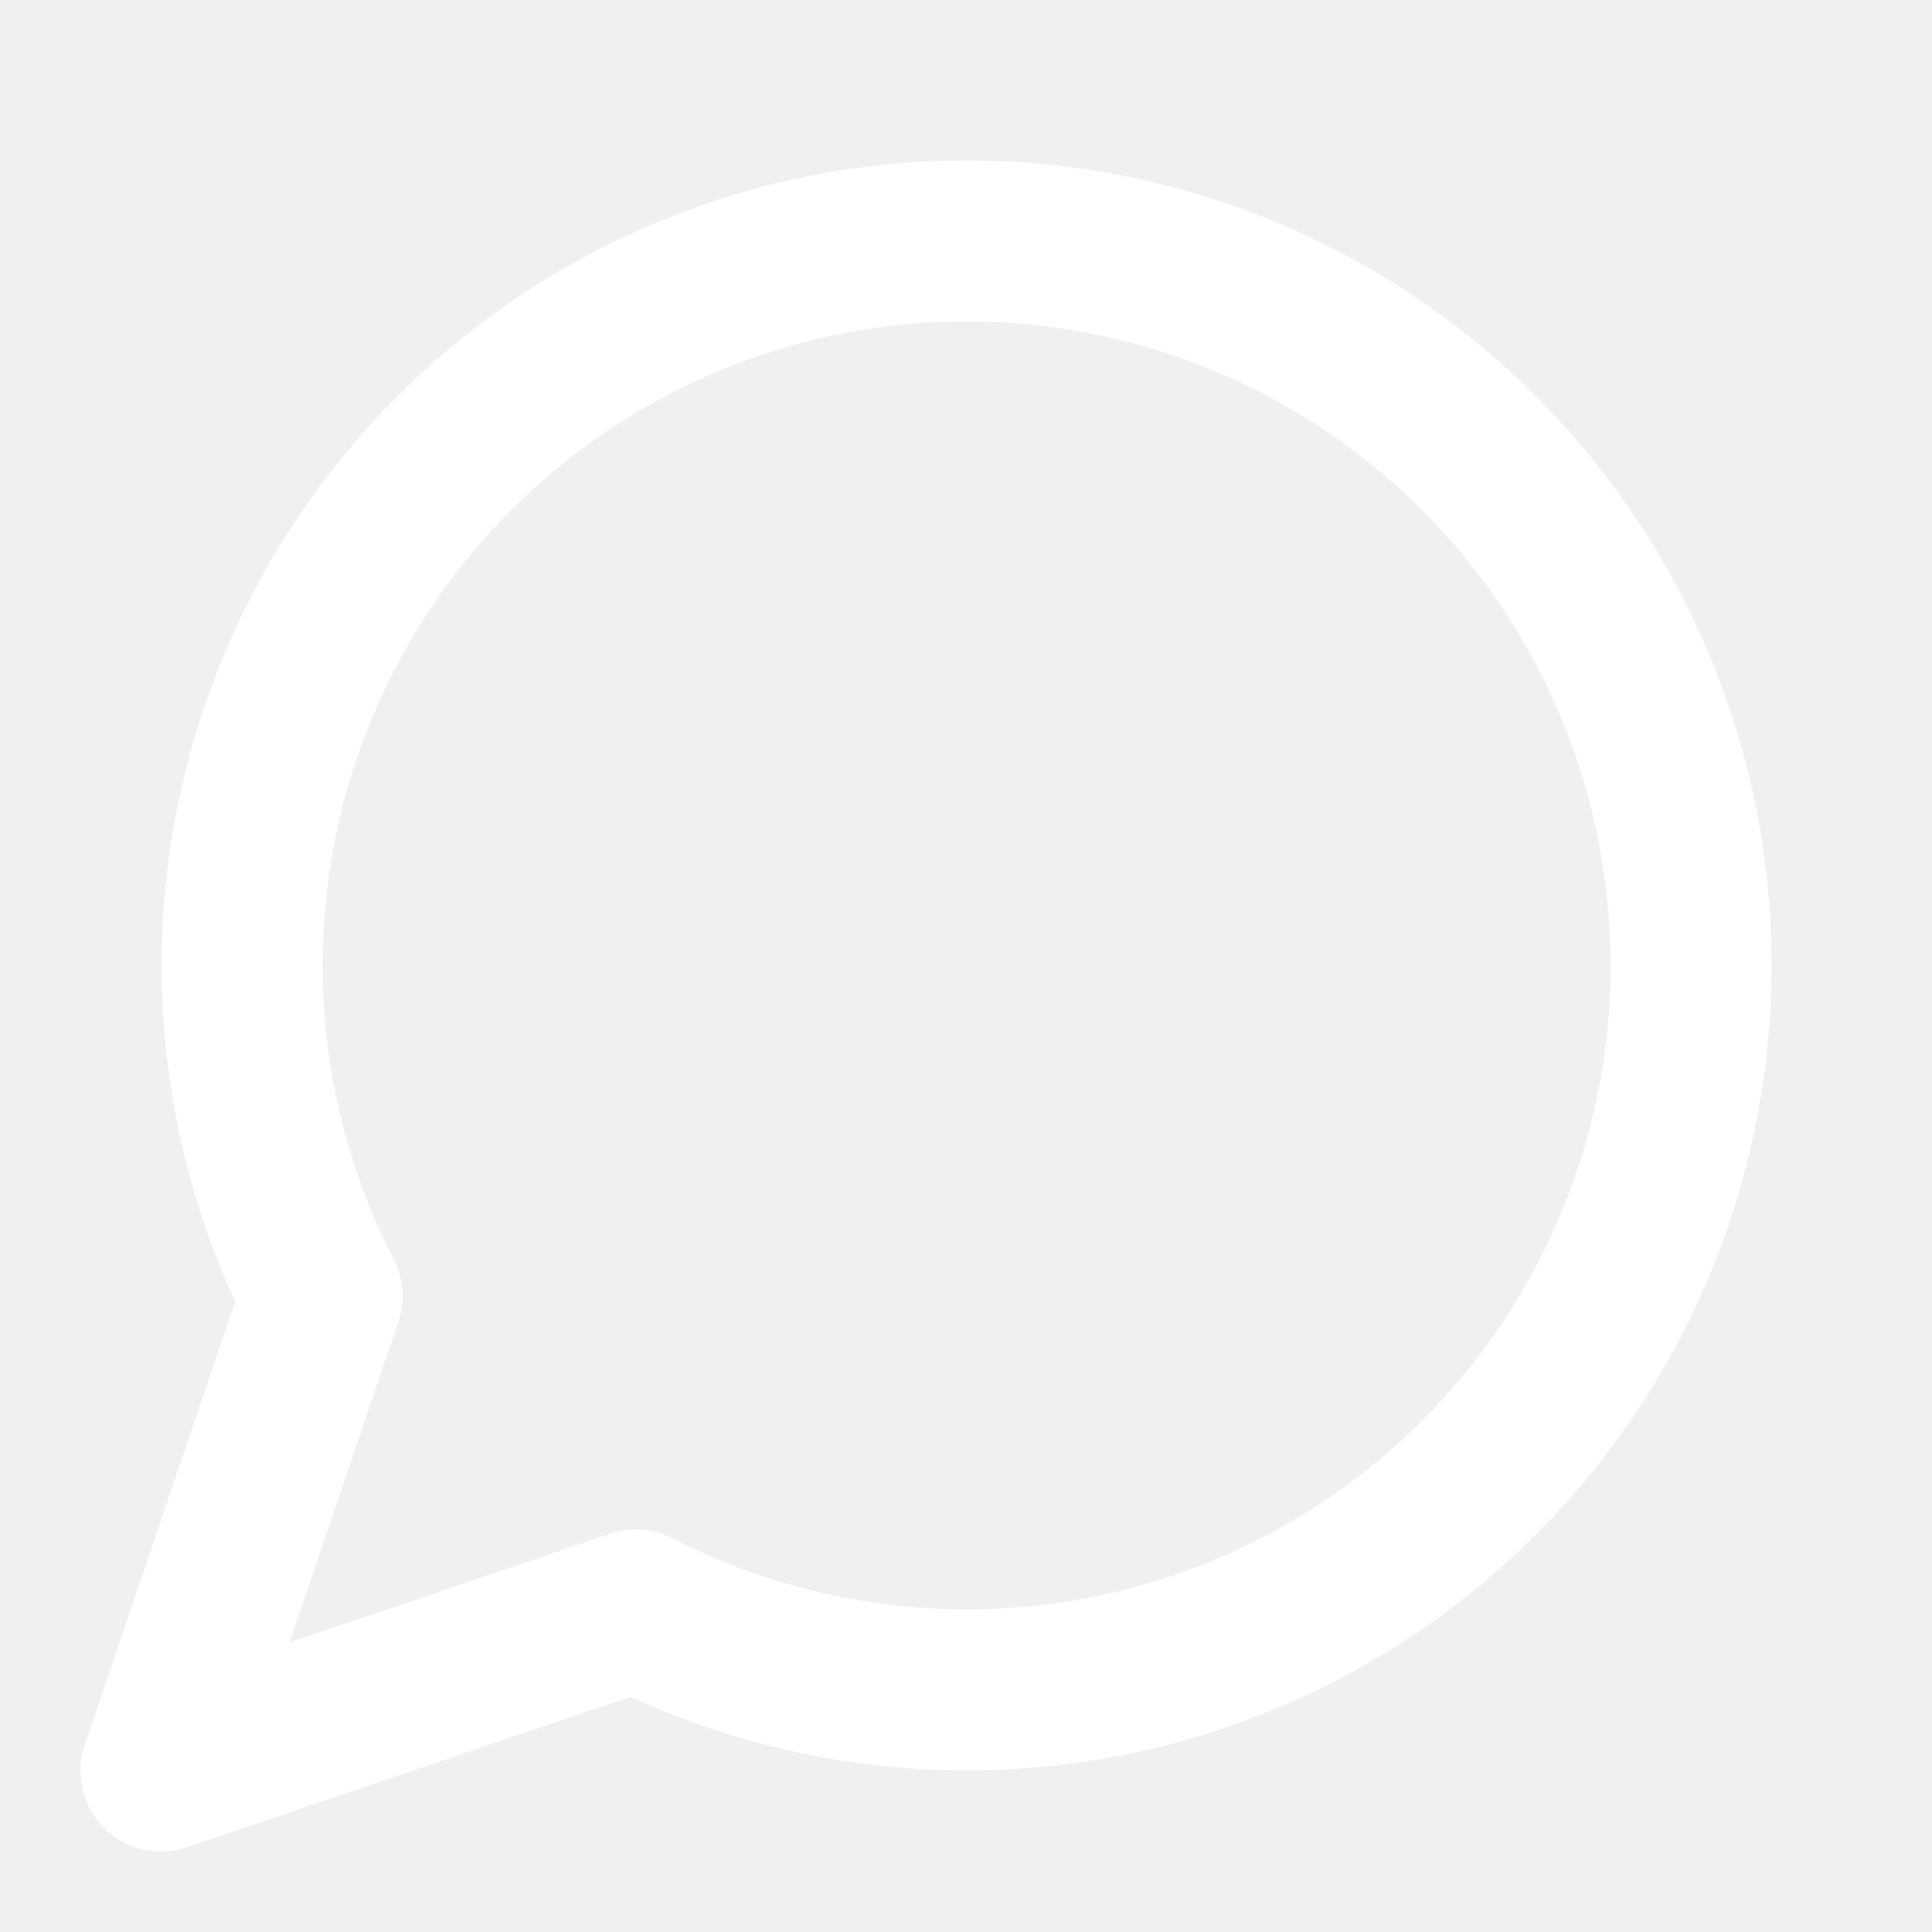
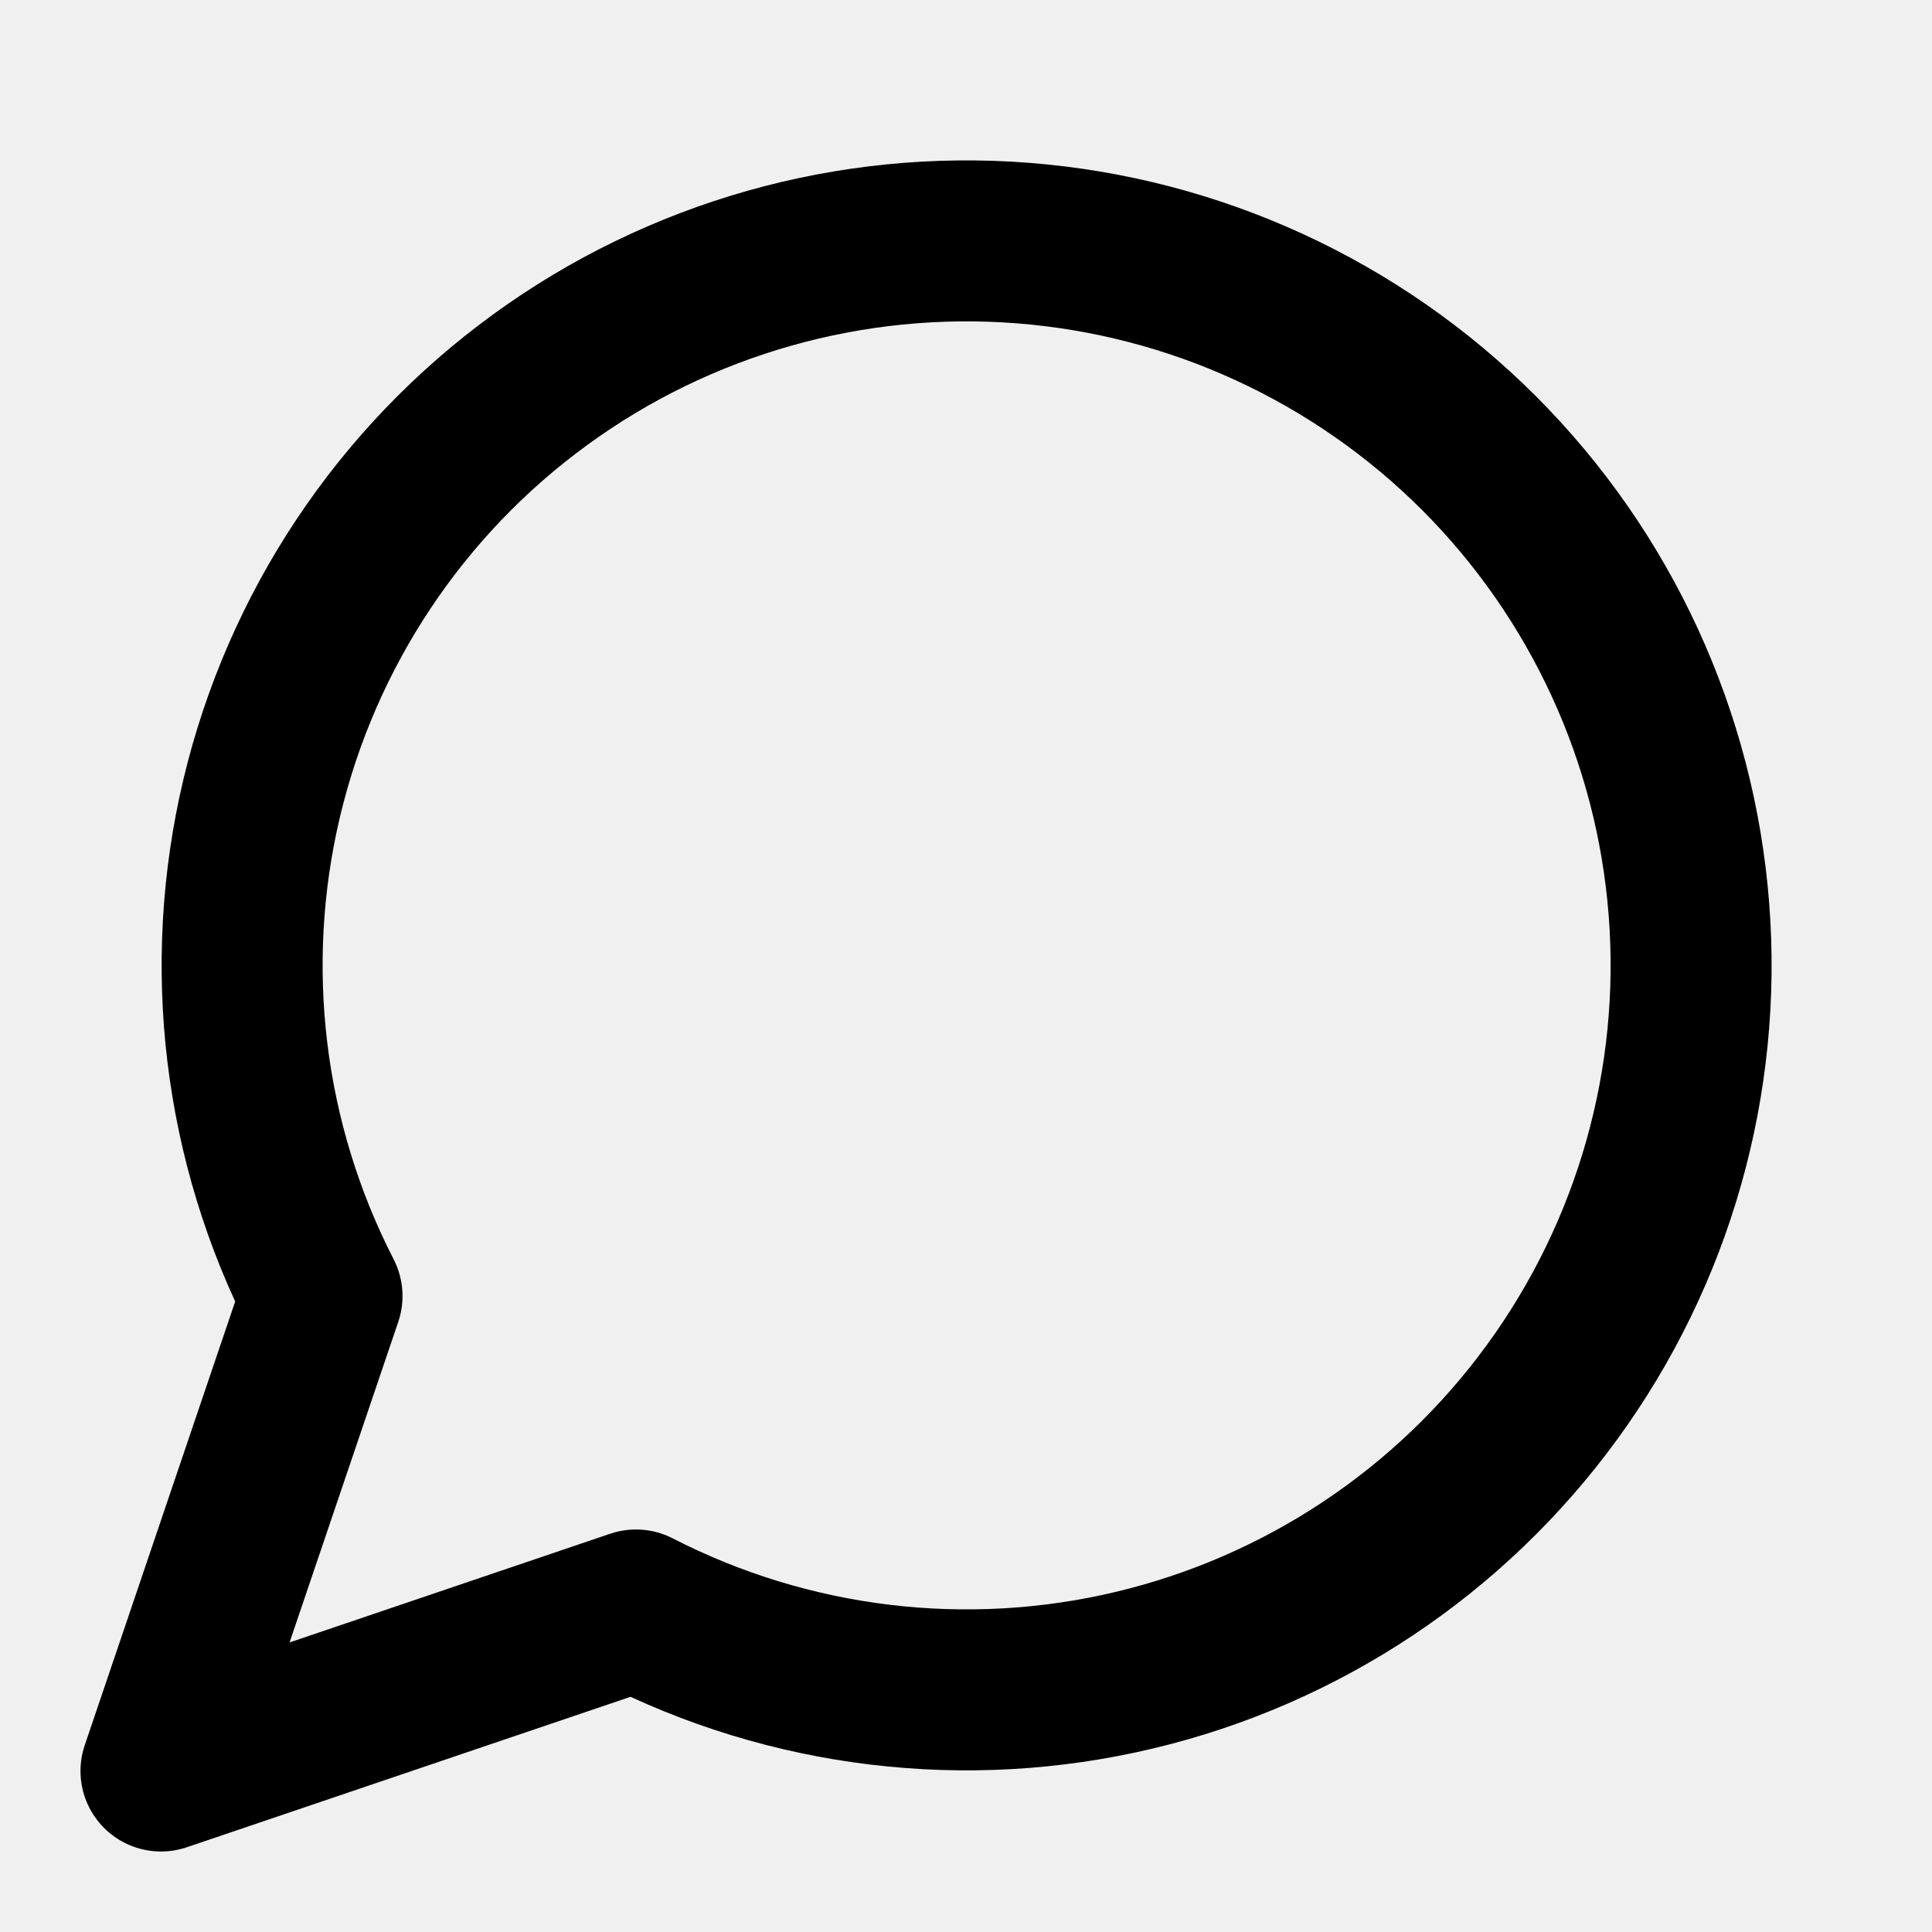
<svg xmlns="http://www.w3.org/2000/svg" width="28" height="28" viewBox="0 0 28 28" fill="none">
-   <path d="M9.217 23.333C11.443 24.476 14.005 24.785 16.439 24.206C18.874 23.627 21.022 22.197 22.495 20.174C23.969 18.152 24.672 15.669 24.477 13.174C24.283 10.679 23.203 8.336 21.434 6.566C19.664 4.797 17.321 3.717 14.826 3.523C12.331 3.328 9.848 4.031 7.826 5.505C5.803 6.978 4.374 9.126 3.794 11.561C3.215 13.995 3.524 16.557 4.667 18.783L2.333 25.667L9.217 23.333Z" stroke="white" stroke-width="2.333" stroke-linecap="round" stroke-linejoin="round" />
+   <path d="M9.217 23.333C11.443 24.476 14.005 24.785 16.439 24.206C18.874 23.627 21.022 22.197 22.495 20.174C23.969 18.152 24.672 15.669 24.477 13.174C24.283 10.679 23.203 8.336 21.434 6.566C19.664 4.797 17.321 3.717 14.826 3.523C12.331 3.328 9.848 4.031 7.826 5.505C5.803 6.978 4.374 9.126 3.794 11.561C3.215 13.995 3.524 16.557 4.667 18.783L2.333 25.667L9.217 23.333Z" stroke="currentColor" stroke-width="2.333" stroke-linecap="round" stroke-linejoin="round" />
</svg>
